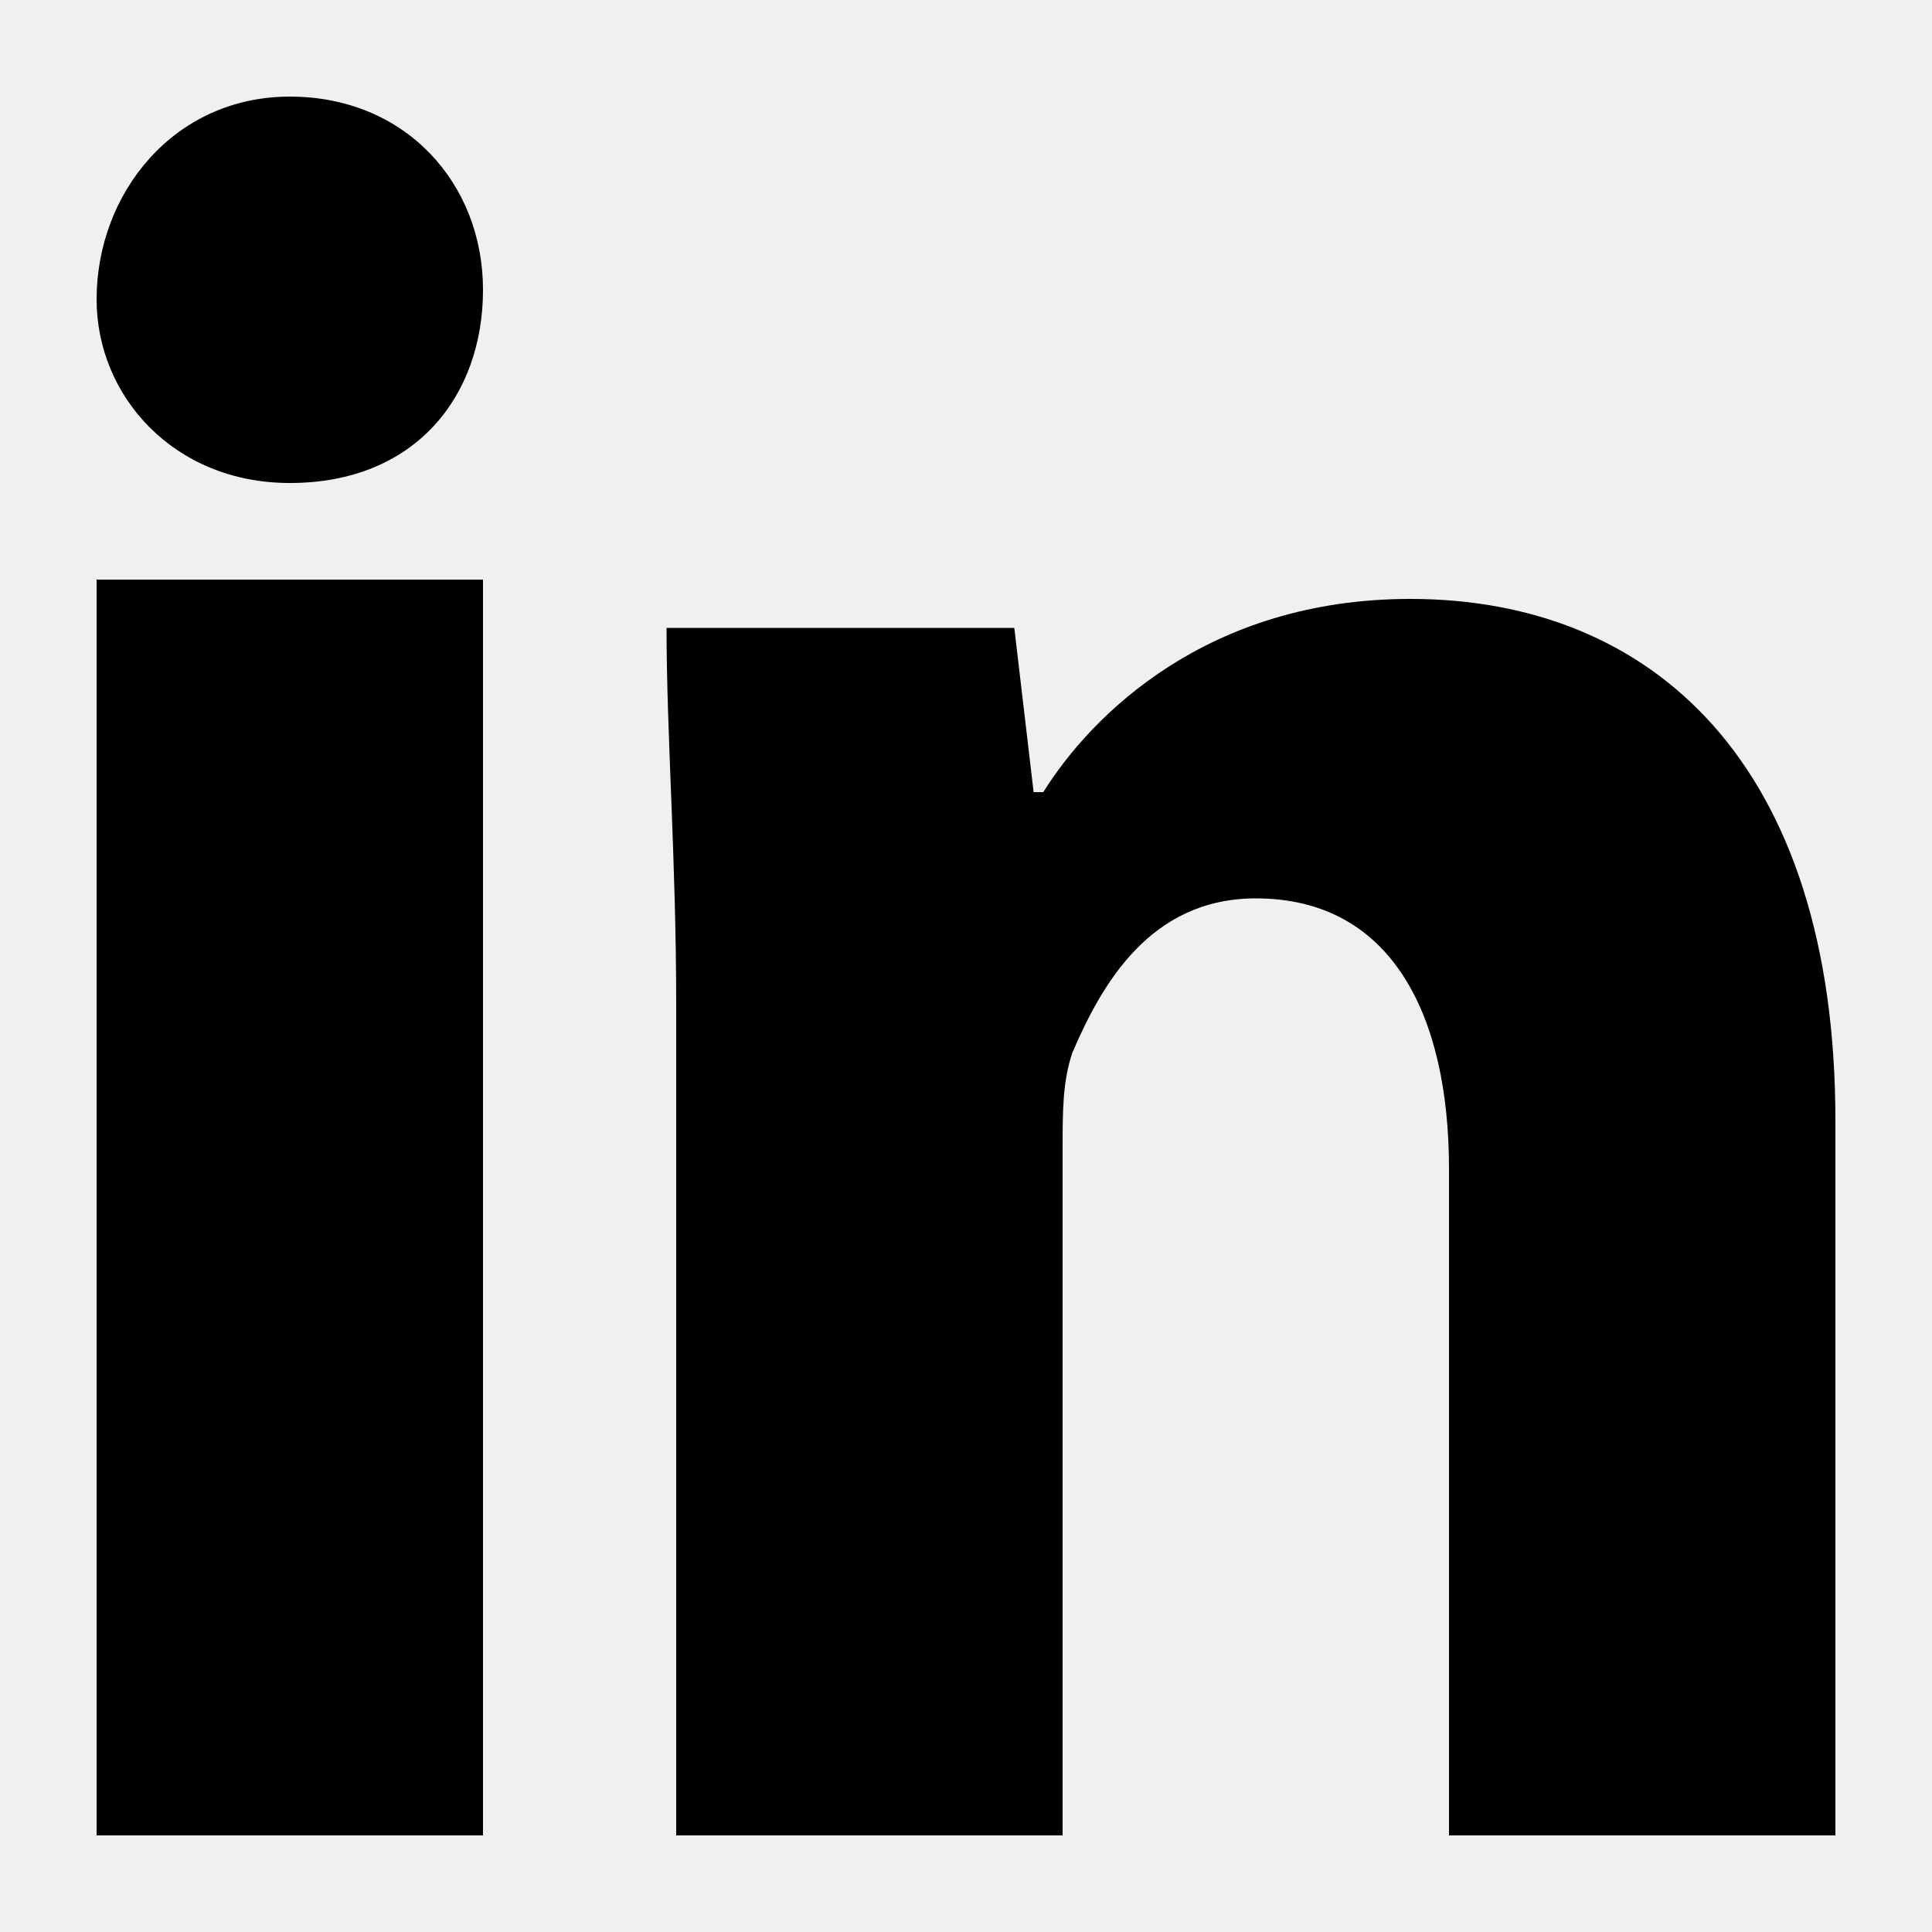
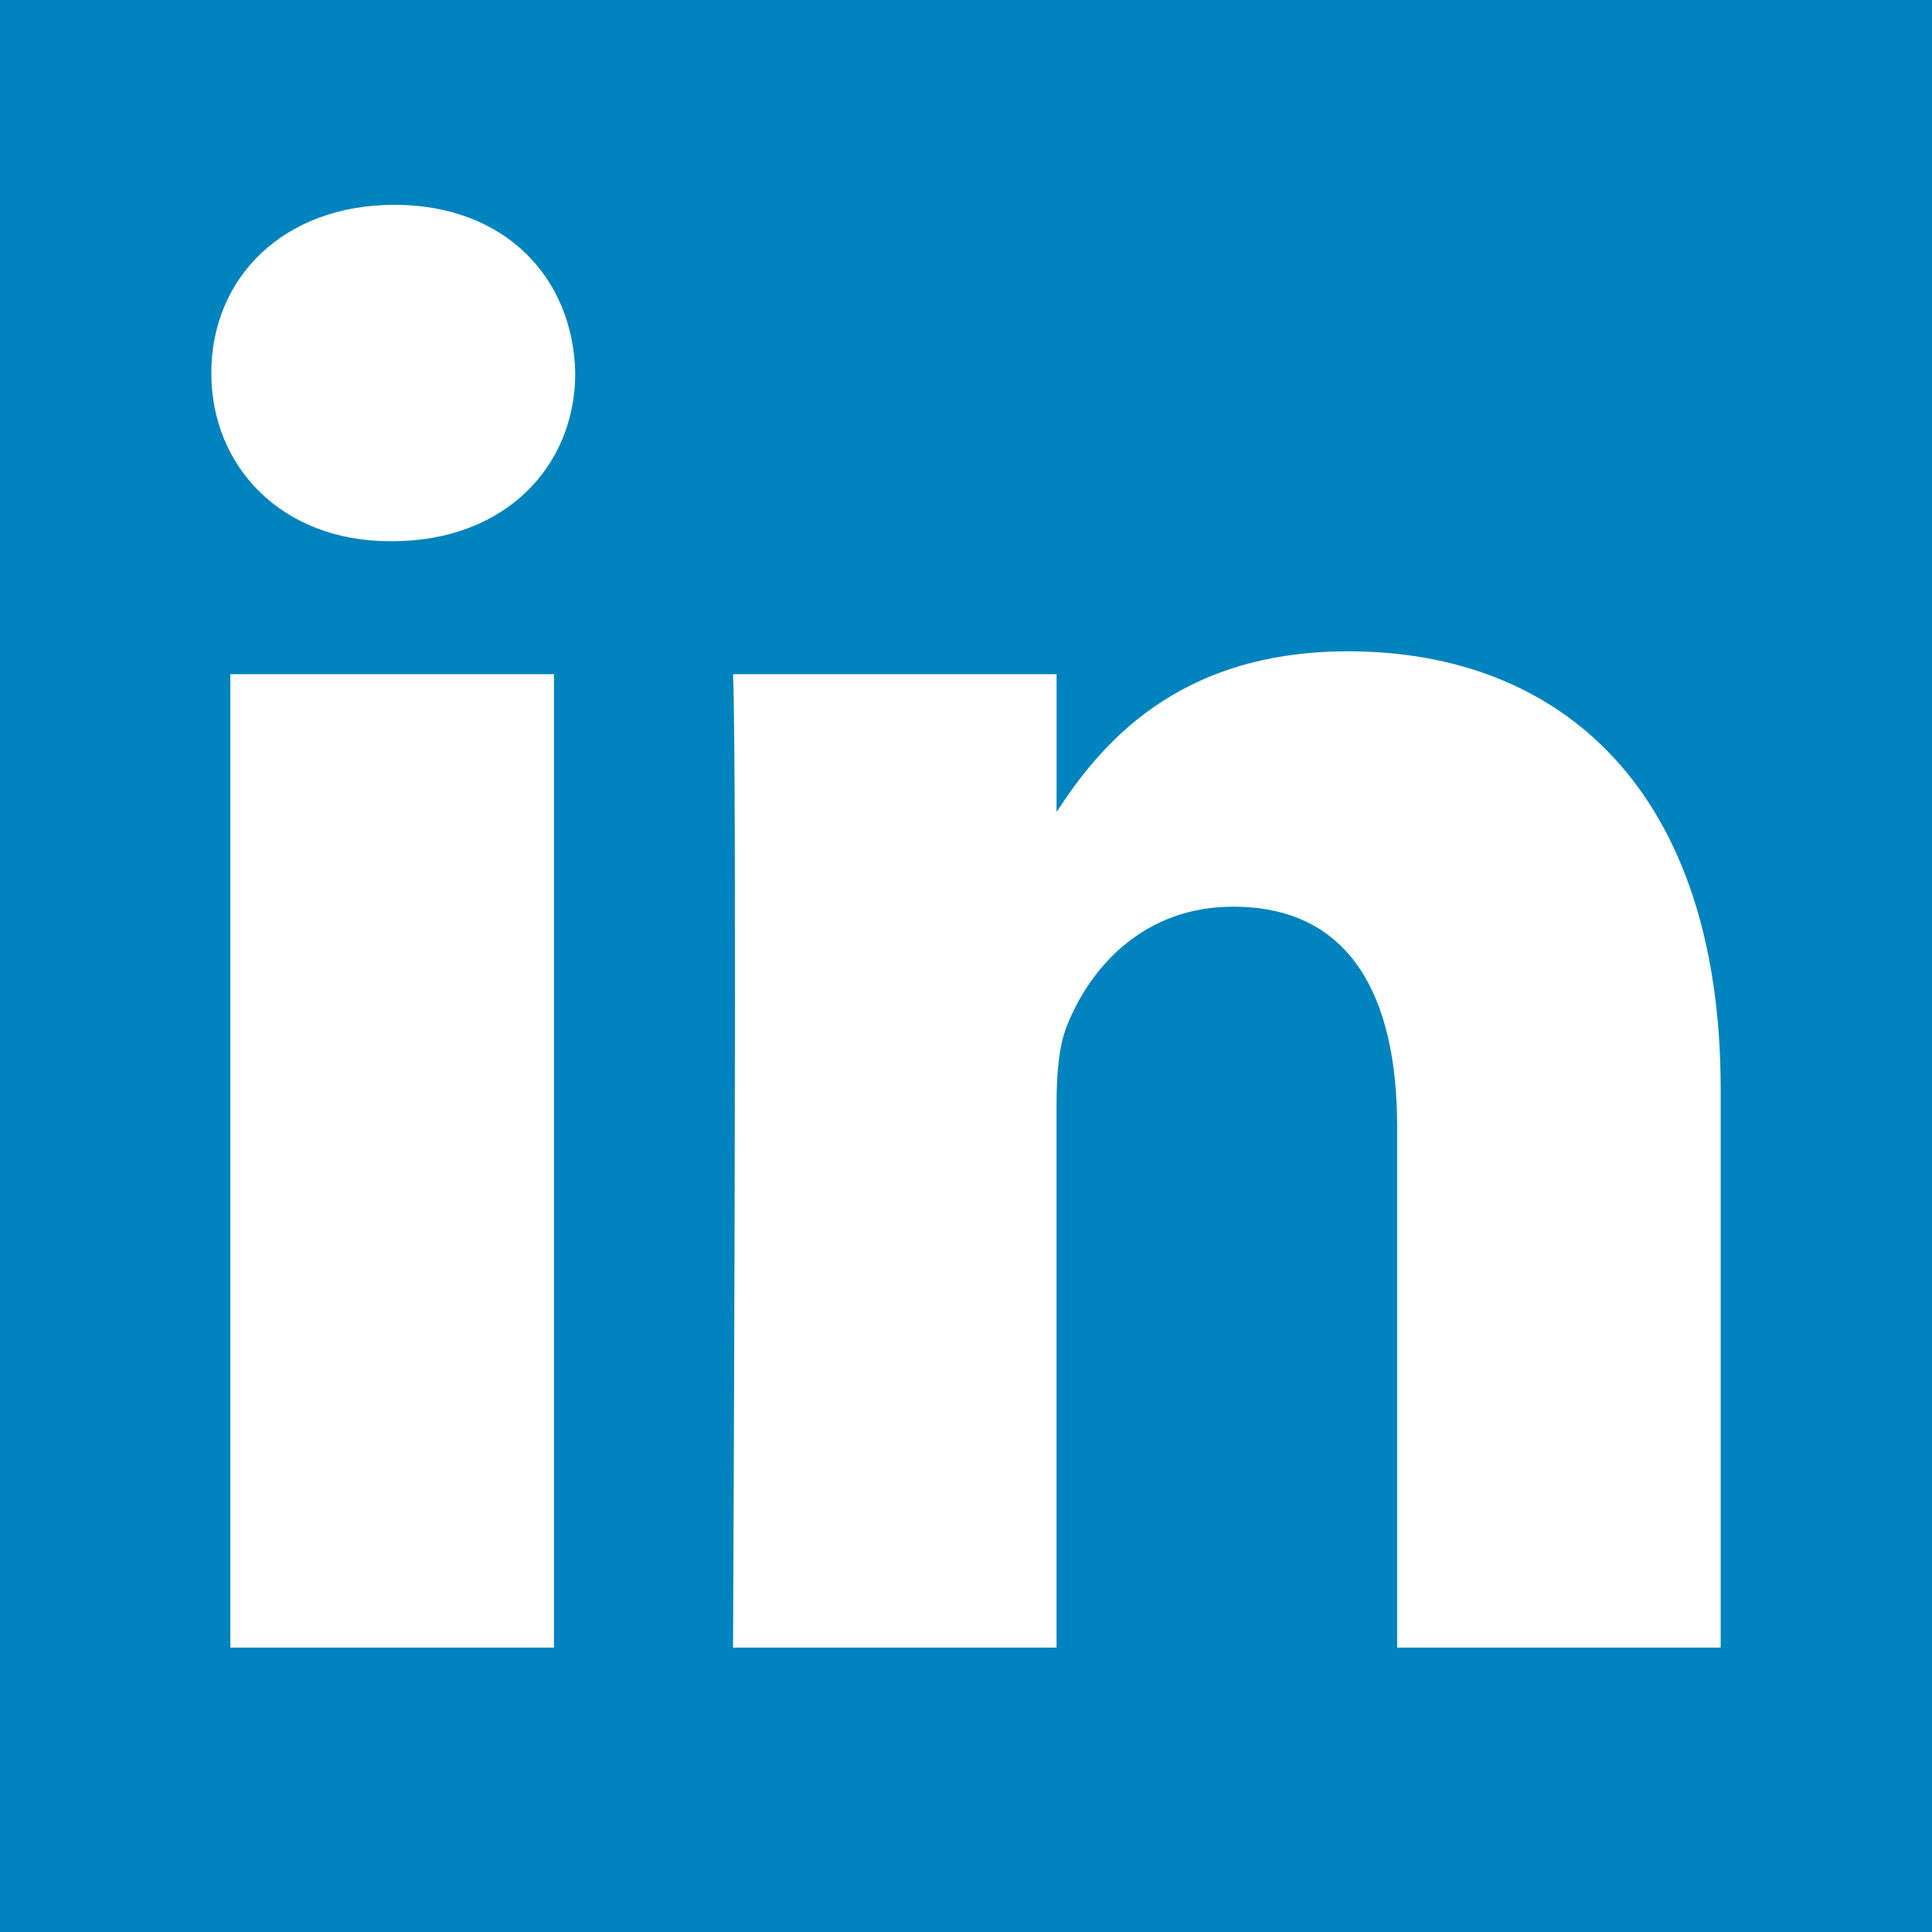
- <svg xmlns="http://www.w3.org/2000/svg" viewBox="0 0 20 20">
-   <path d="M5 3c0 1.1-.7 2-2 2-1.2 0-2-.9-2-1.9C1 2 1.8 1 3 1s2 .9 2 2zM1 19h4V6H1v13zM14.6 6.2c-2.1 0-3.3 1.2-3.8 2h-.1l-.2-1.7H6.9c0 1.1.1 2.4.1 3.9V19h4v-7.1c0-.4 0-.7.1-1 .3-.7.8-1.6 1.9-1.6 1.4 0 2 1.2 2 2.8V19h4v-7.4c0-3.7-1.9-5.4-4.4-5.4z" />
+ <svg xmlns="http://www.w3.org/2000/svg" height="512" id="Layer_1" version="1.1" viewBox="0 0 512 512" width="512" xml:space="preserve">
+   <defs id="defs12" />
+   <g id="g5891">
+     <rect height="512" id="rect2987" style="fill:#0083be;fill-opacity:1;fill-rule:nonzero;stroke:none" width="512" x="0" y="5.6843419e-014" />
+     <g id="g9-1" transform="matrix(1.553795,0,0,1.553795,-140.8733,-132.6455)">
+       <rect height="166.021" id="rect11" style="fill:#ffffff" width="55.194" x="129.957" y="200.357" />
+       <path d="m 157.927,120.303 c -18.884,0 -31.222,12.415 -31.222,28.687 0,15.93 11.963,28.687 30.491,28.687 h 0.357 c 19.245,0 31.224,-12.757 31.224,-28.687 -0.357,-16.272 -11.978,-28.687 -30.85,-28.687 z" id="path13-0" style="fill:#ffffff" />
+       <path d="m 320.604,196.453 c -29.277,0 -42.391,16.101 -49.734,27.41 v -23.506 h -55.18 c 0.732,15.573 0,166.021 0,166.021 h 55.179 V 273.66 c 0,-4.963 0.357,-9.924 1.82,-13.471 3.982,-9.911 13.068,-20.178 28.313,-20.178 19.959,0 27.955,15.23 27.955,37.539 v 88.828 h 55.182 v -95.206 c 0,-50.996 -27.227,-74.719 -63.535,-74.719 z" id="path15" style="fill:#ffffff" />
+     </g>
+   </g>
</svg>
